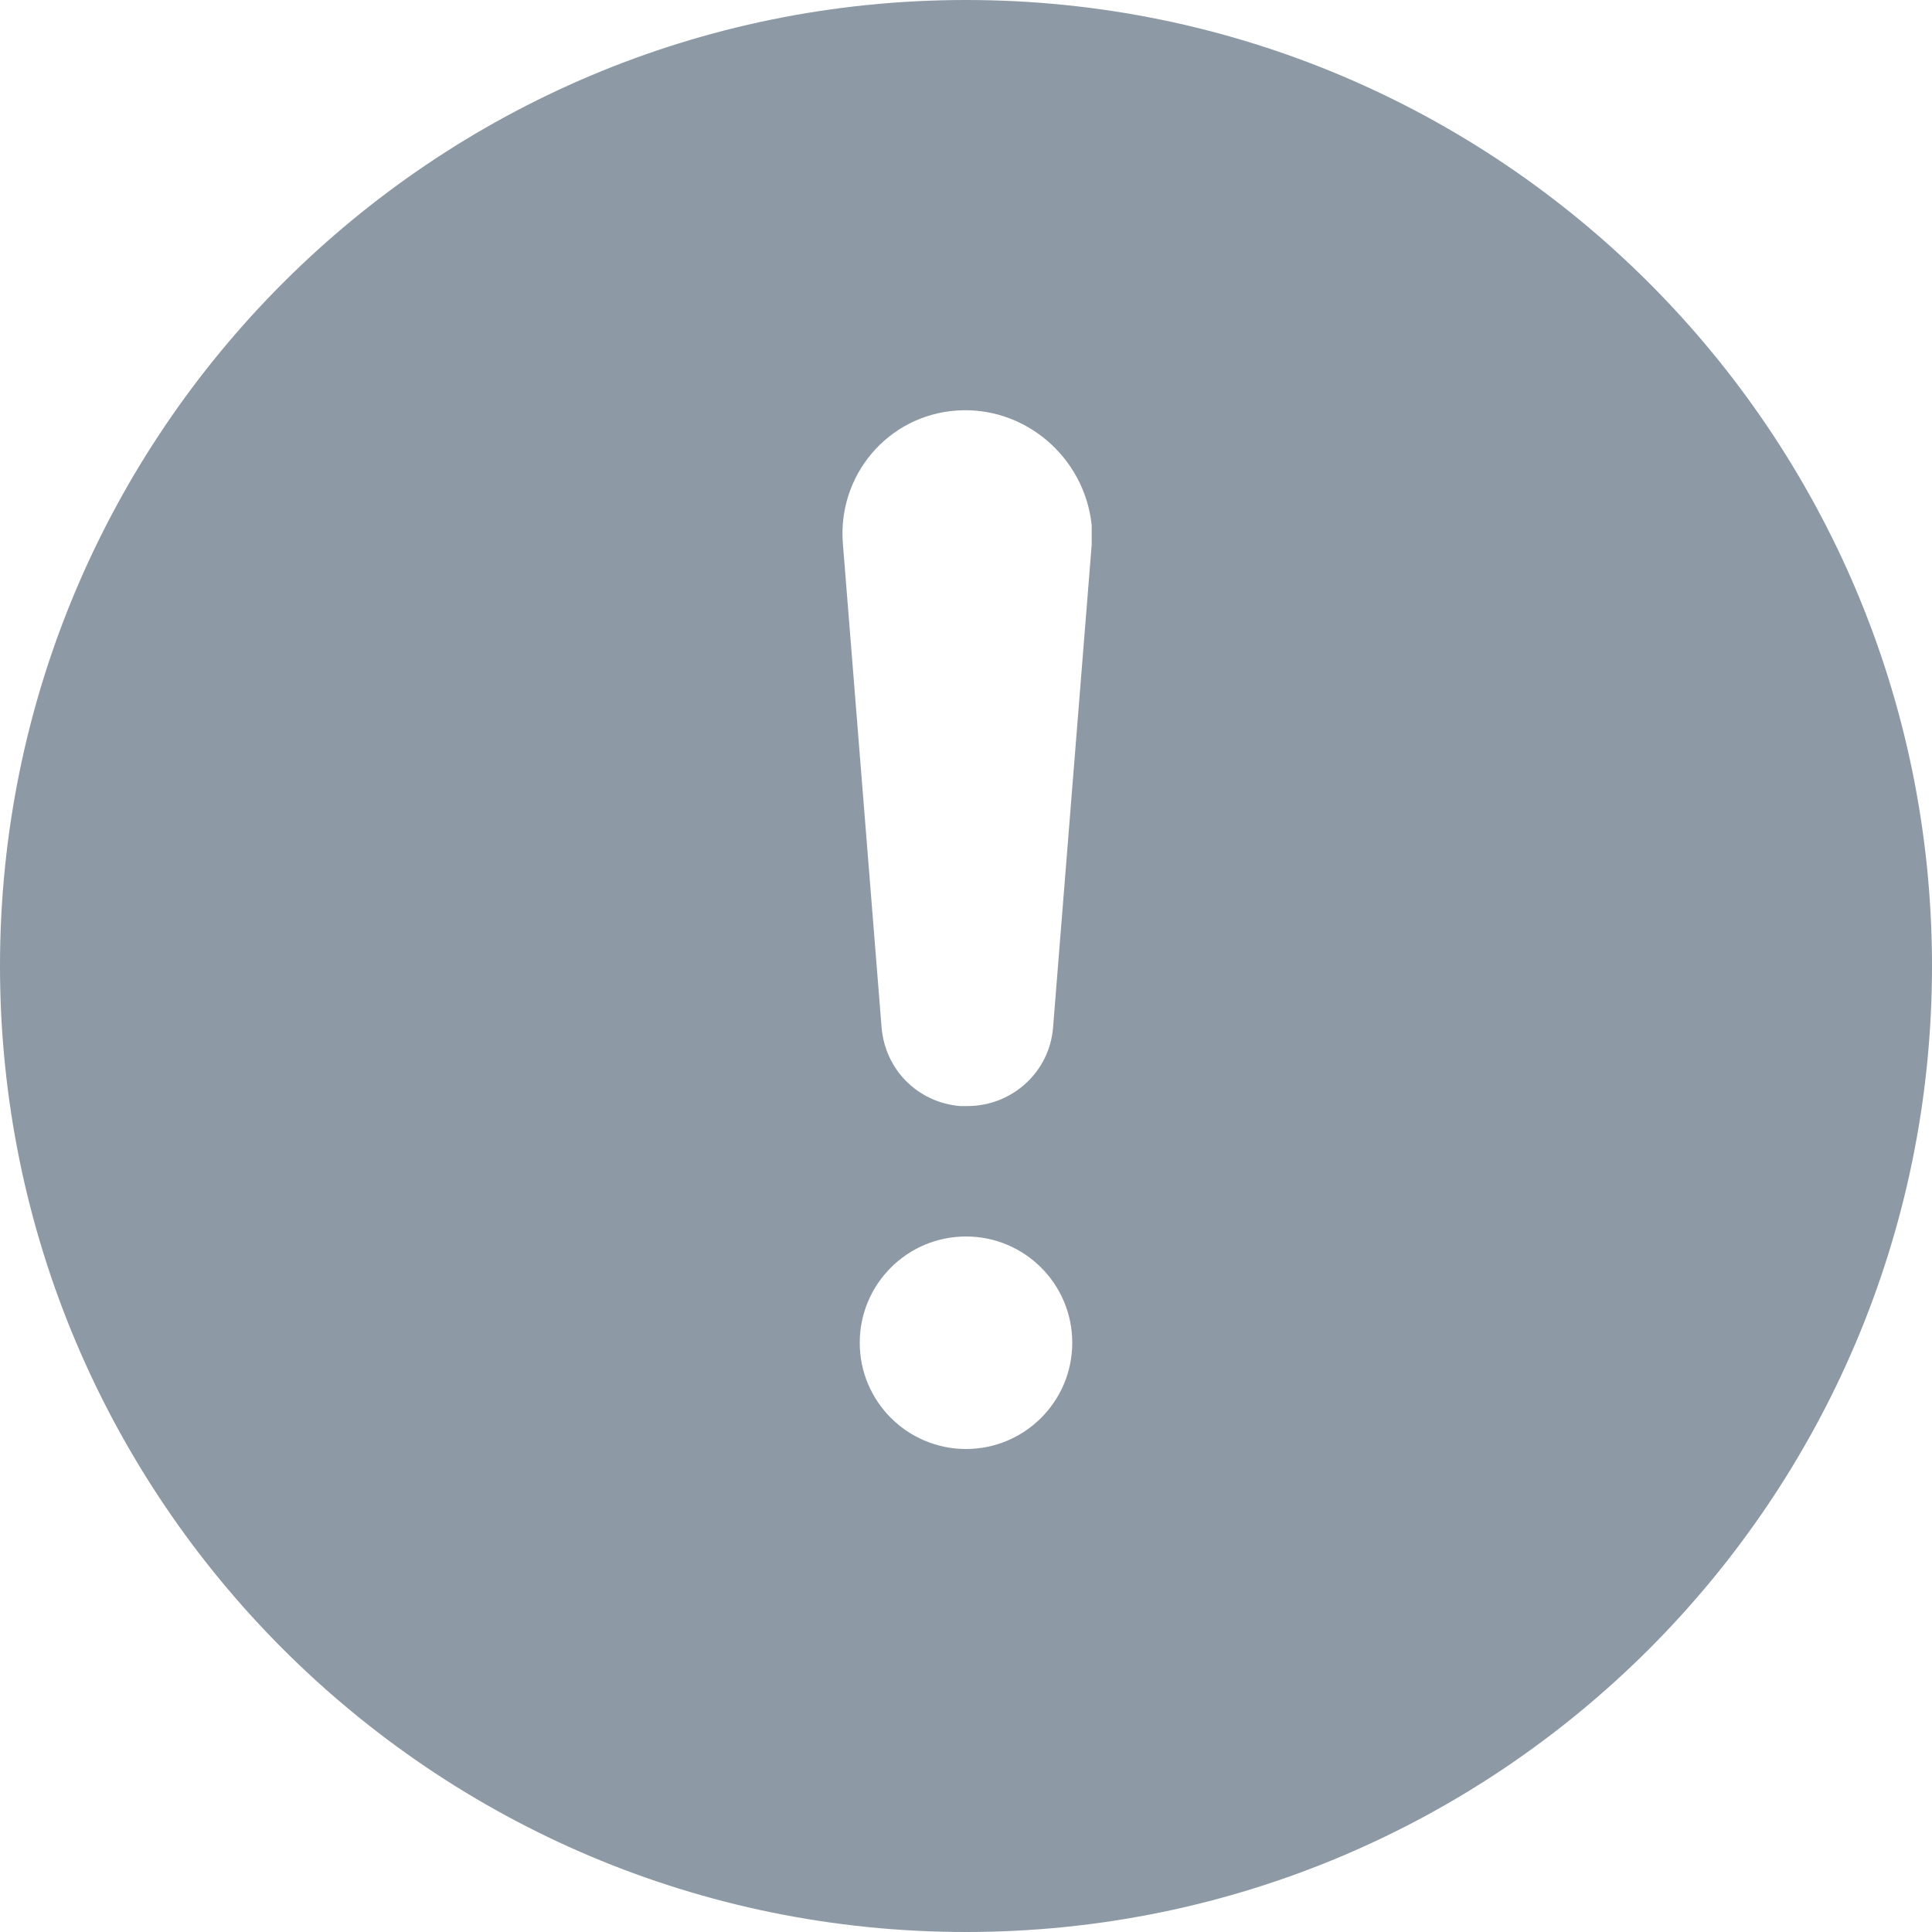
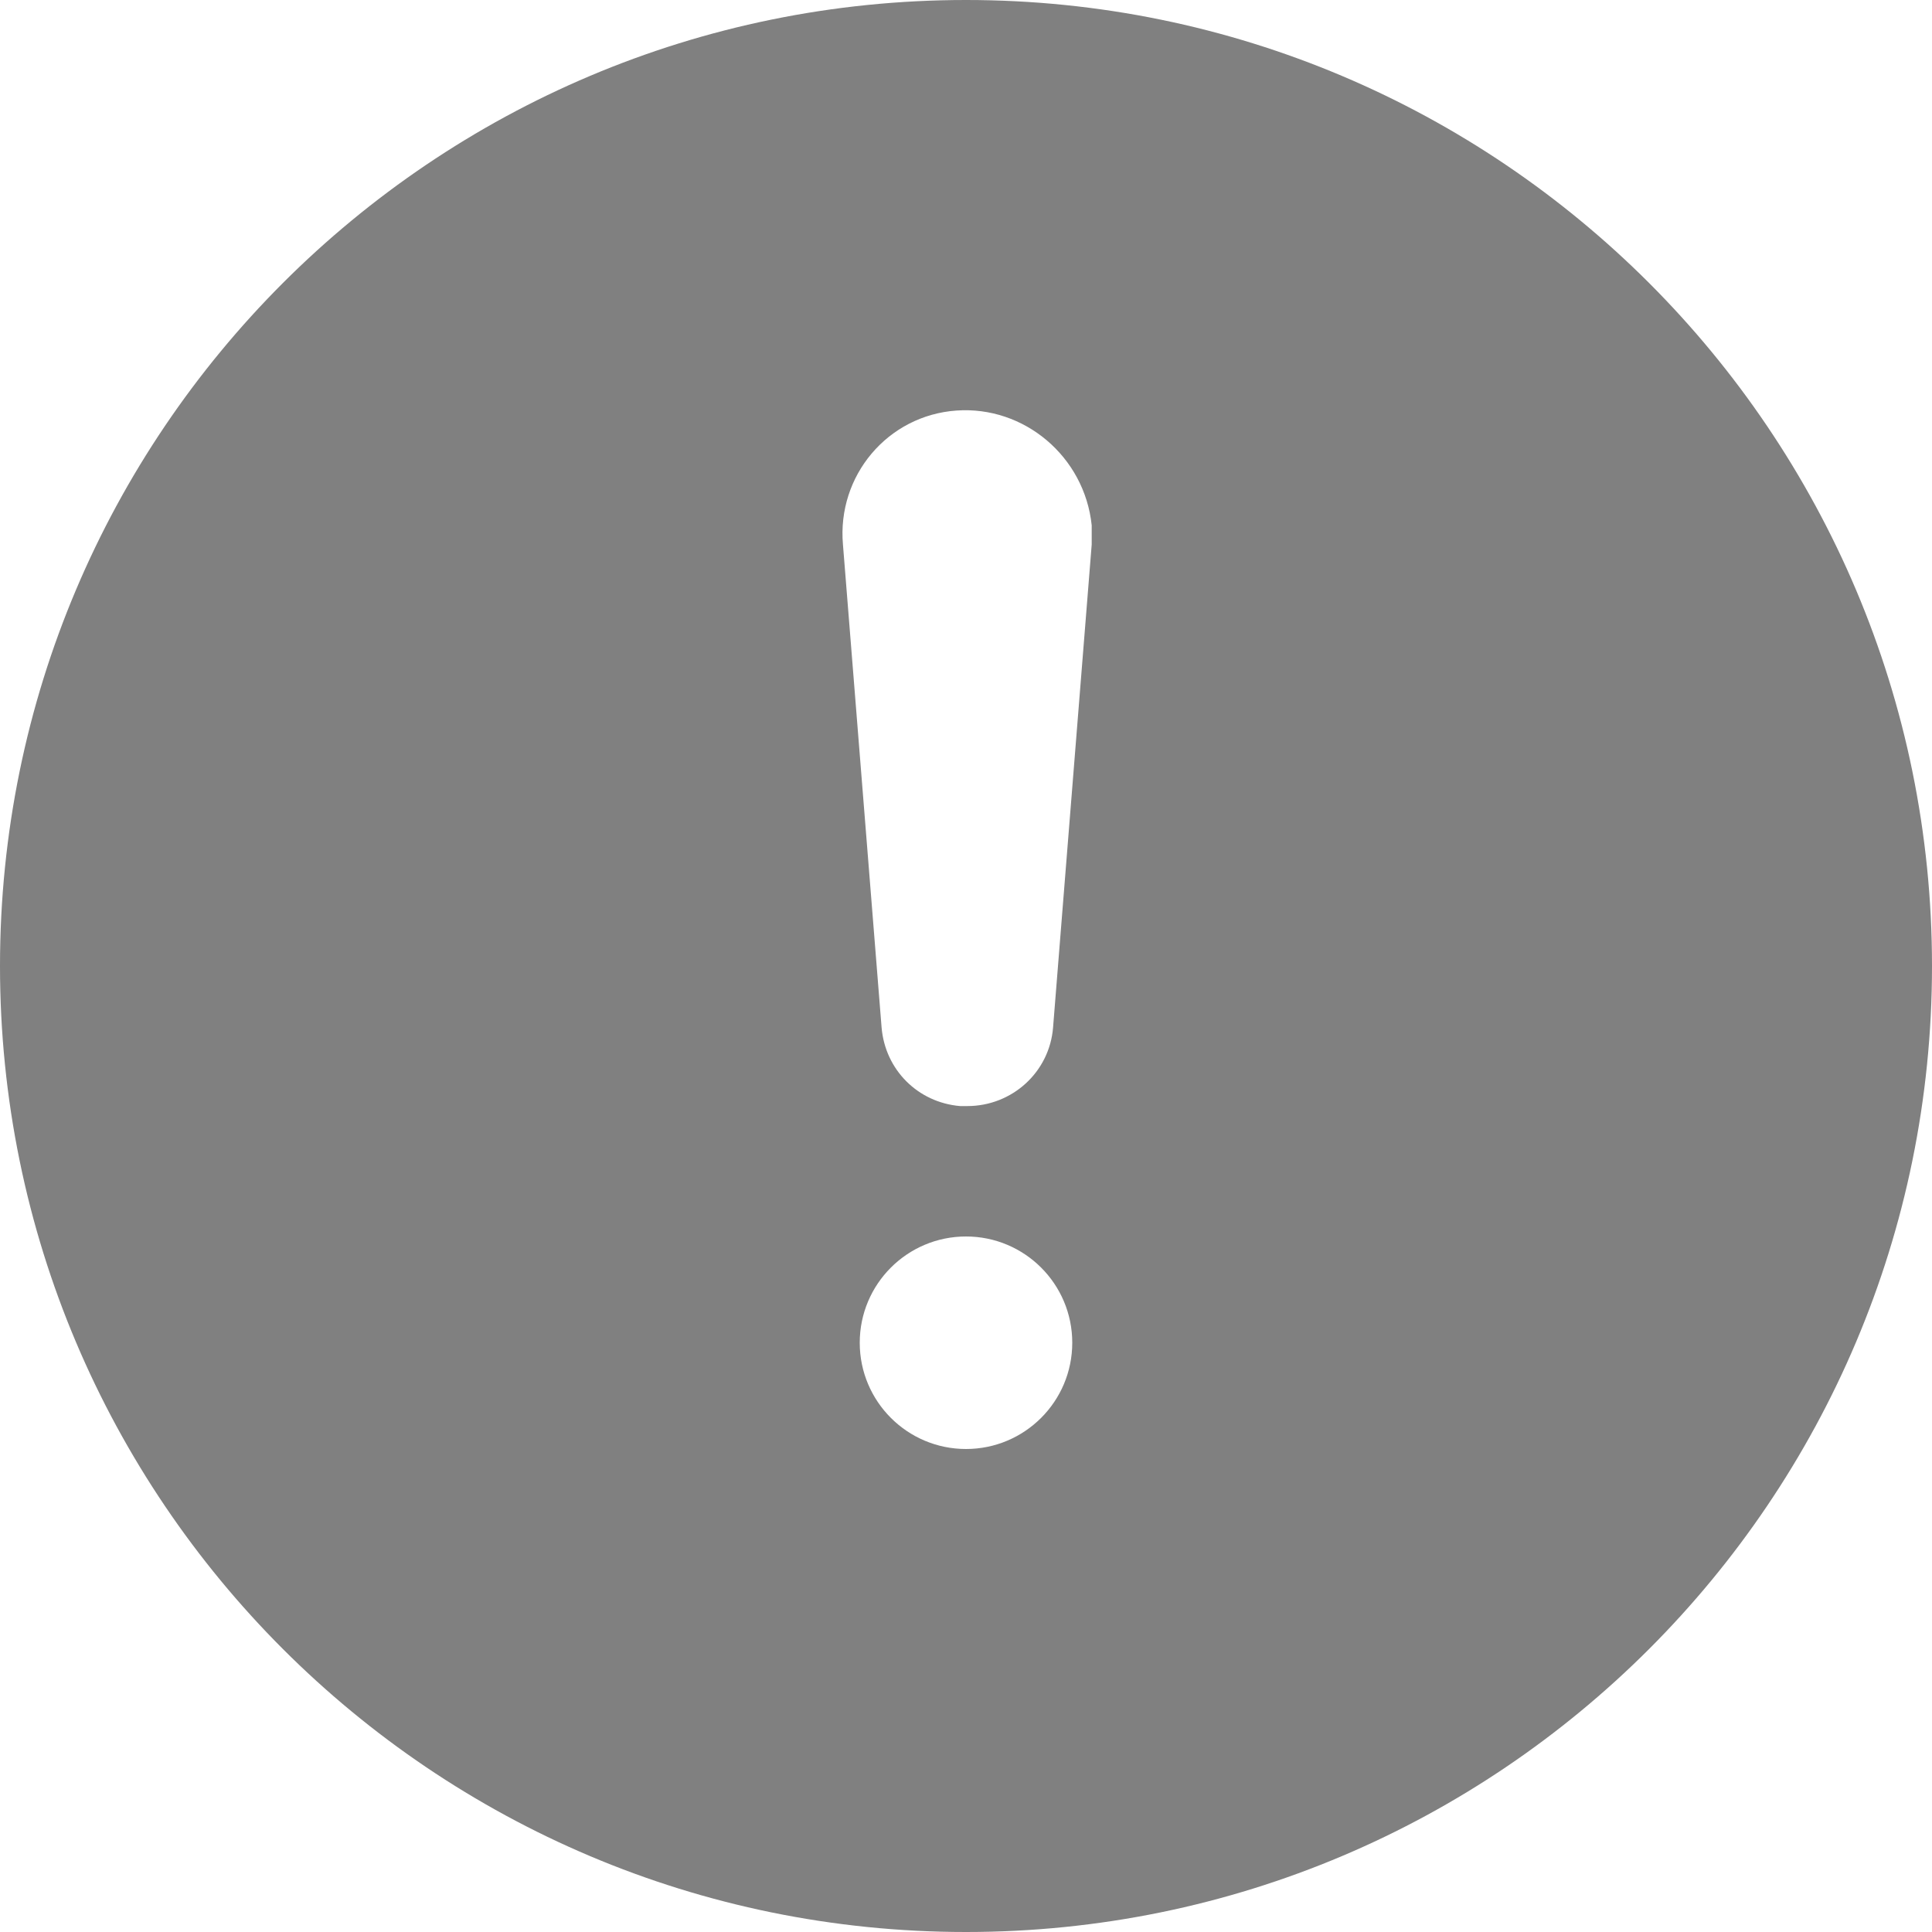
<svg xmlns="http://www.w3.org/2000/svg" width="16" height="16" viewBox="0 0 16 16" fill="none">
-   <path fill-rule="evenodd" clip-rule="evenodd" d="M8 16C12.418 16 16 12.418 16 8C16 3.582 12.418 0 8 0C3.582 0 0 3.582 0 8C0 12.418 3.582 16 8 16ZM6.981 4.51C6.931 3.94 7.351 3.44 7.921 3.4C8.481 3.36 8.981 3.78 9.041 4.35V4.51L8.721 8.51C8.691 8.88 8.381 9.16 8.011 9.16H7.951C7.601 9.13 7.331 8.86 7.301 8.51L6.981 4.51ZM8.88 11.12C8.88 11.606 8.486 12 8 12C7.514 12 7.12 11.606 7.12 11.12C7.12 10.634 7.514 10.24 8 10.24C8.486 10.24 8.88 10.634 8.88 11.12Z" fill="#8D99A5" />
+   <path fill-rule="evenodd" clip-rule="evenodd" d="M8 16C12.418 16 16 12.418 16 8C16 3.582 12.418 0 8 0C3.582 0 0 3.582 0 8C0 12.418 3.582 16 8 16ZM6.981 4.51C6.931 3.94 7.351 3.44 7.921 3.4C8.481 3.36 8.981 3.78 9.041 4.35V4.51L8.721 8.51C8.691 8.88 8.381 9.16 8.011 9.16H7.951C7.601 9.13 7.331 8.86 7.301 8.51L6.981 4.51ZM8.88 11.12C8.88 11.606 8.486 12 8 12C7.514 12 7.12 11.606 7.12 11.12C7.12 10.634 7.514 10.24 8 10.24C8.486 10.24 8.88 10.634 8.88 11.12Z" fill="#808080" />
</svg>
